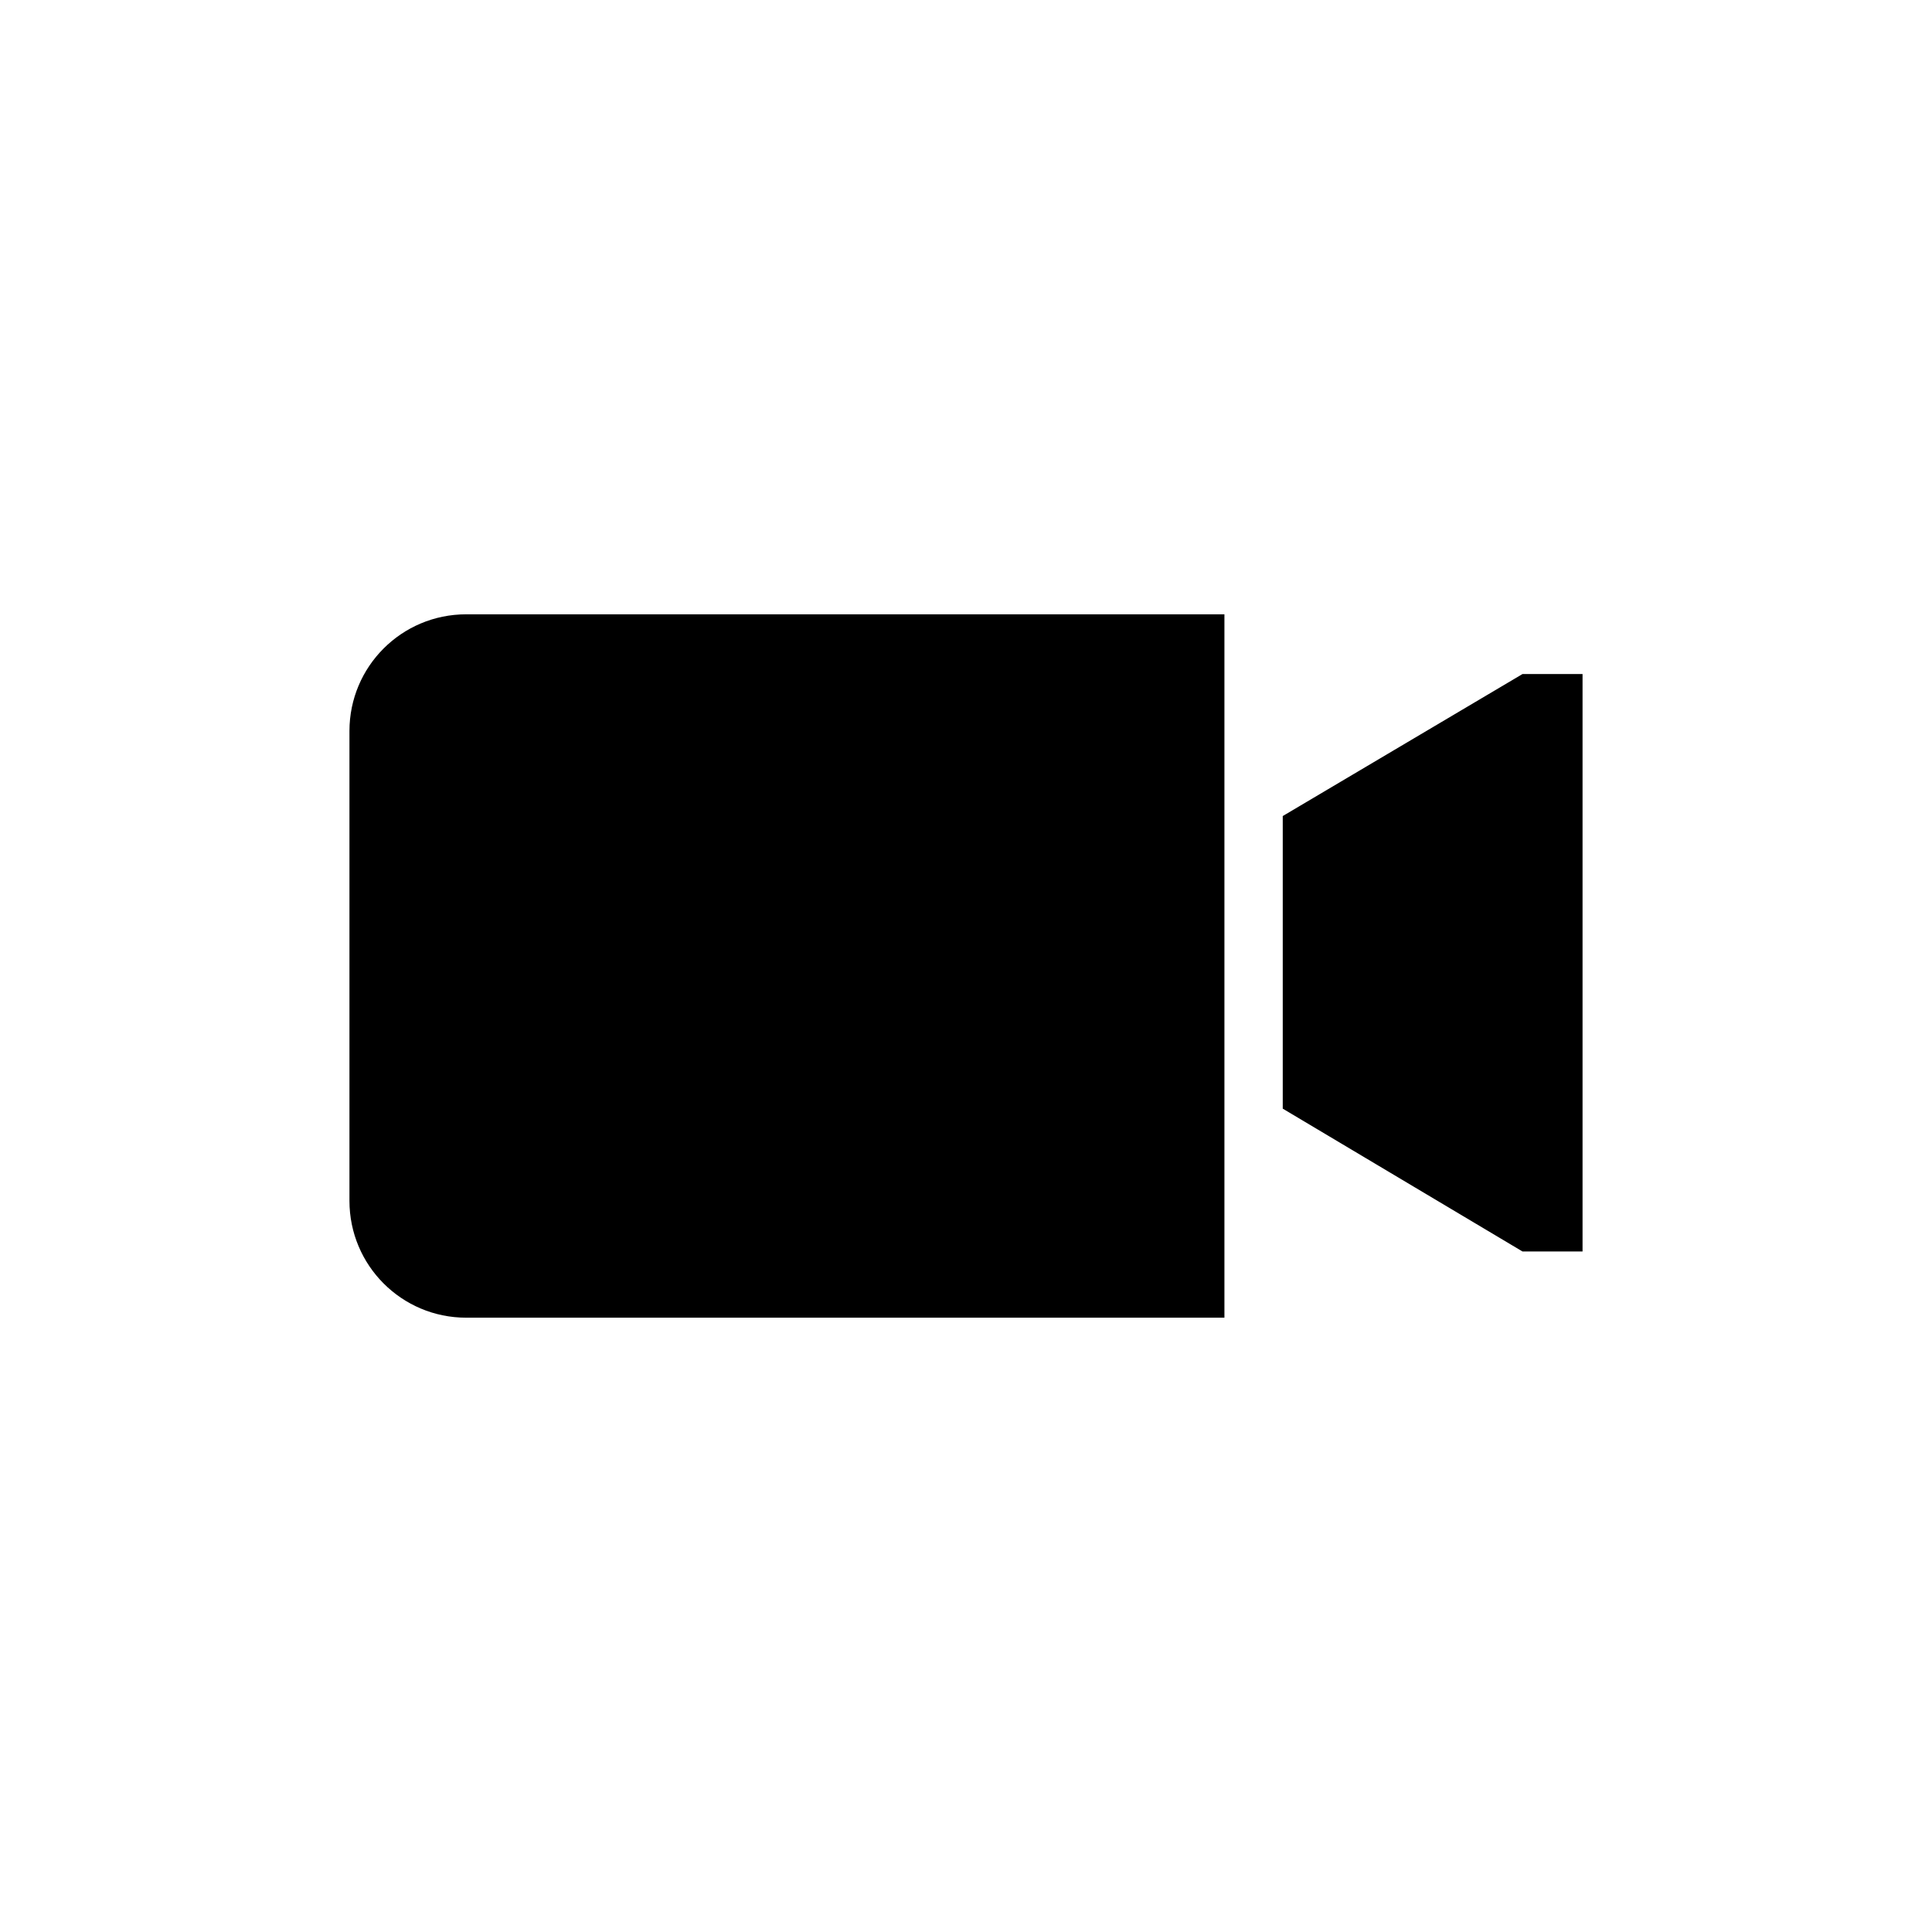
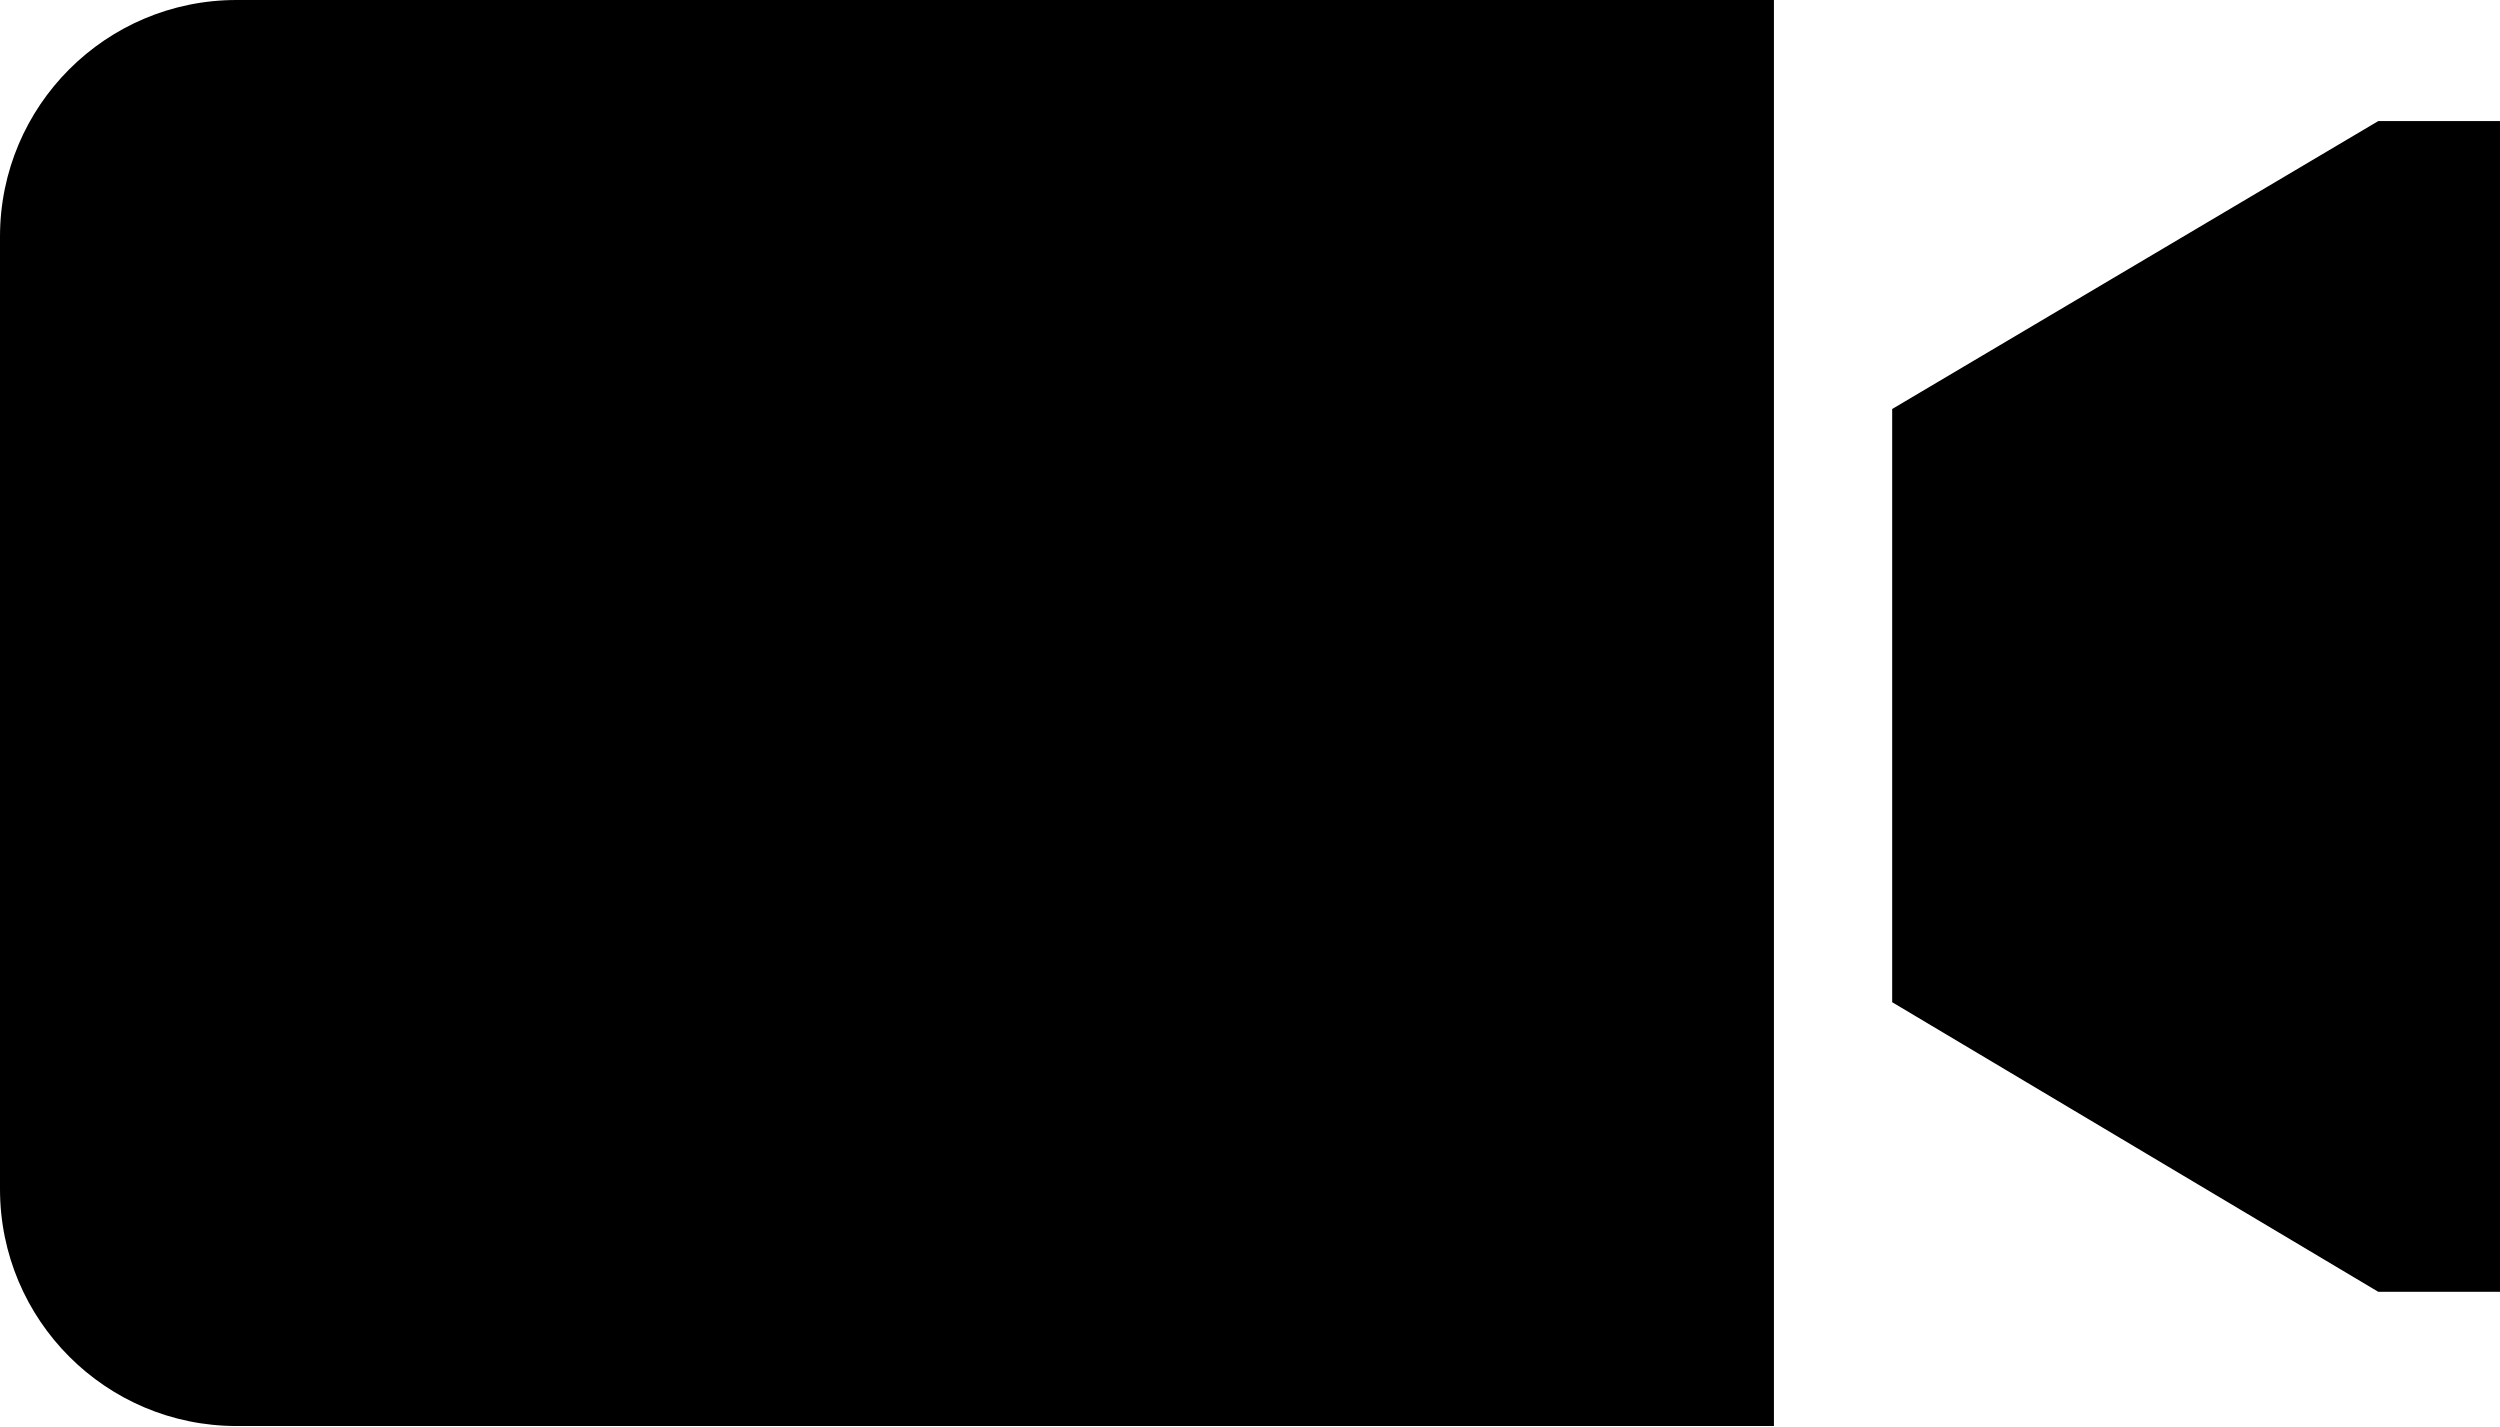
- <svg xmlns="http://www.w3.org/2000/svg" version="1.0" x="0px" y="0px" width="96px" height="96px" viewBox="0 0 96 96" enable-background="new 0 0 96 96" xml:space="preserve" id="svg2">
-   <defs id="defs19" />
-   <g id="_x31_0_device_access_video">
-     <g display="inline" id="g5">
-       <g id="g7">
-         <polygon points="63.739,40.549 63.739,55.088 75.653,62.186 78.636,62.186 78.636,33.492 75.653,33.492 " id="polygon9" style="fill:#000000" />
-       </g>
-       <g id="g11">
-         <g id="g13">
-           <path d="m 17.364,36.325 v 23.343 c 0,3.211 2.596,5.807 5.799,5.807 H 60.841 V 30.525 H 23.163 c -3.203,0 -5.799,2.592 -5.799,5.8 z" id="path15" style="fill:#000000" />
-         </g>
-       </g>
-     </g>
+ <svg xmlns="http://www.w3.org/2000/svg" version="1.0" x="0px" y="0px" width="96" height="54.759">
+   <g transform="matrix(1.566784,0,0,1.566784,-27.20564,-47.82609)">
+     <polygon points="78.636,33.492 75.653,33.492 63.739,40.549 63.739,55.088 75.653,62.186 78.636,62.186" style="fill:#000000" />
+     <path d="m 17.364,36.325 0,23.343 c 0,3.211 2.596,5.807 5.799,5.807 l 37.678,0 0,-34.95 -37.678,0 c -3.203,0 -5.799,2.592 -5.799,5.8 z" style="fill:#000000" />
  </g>
</svg>
